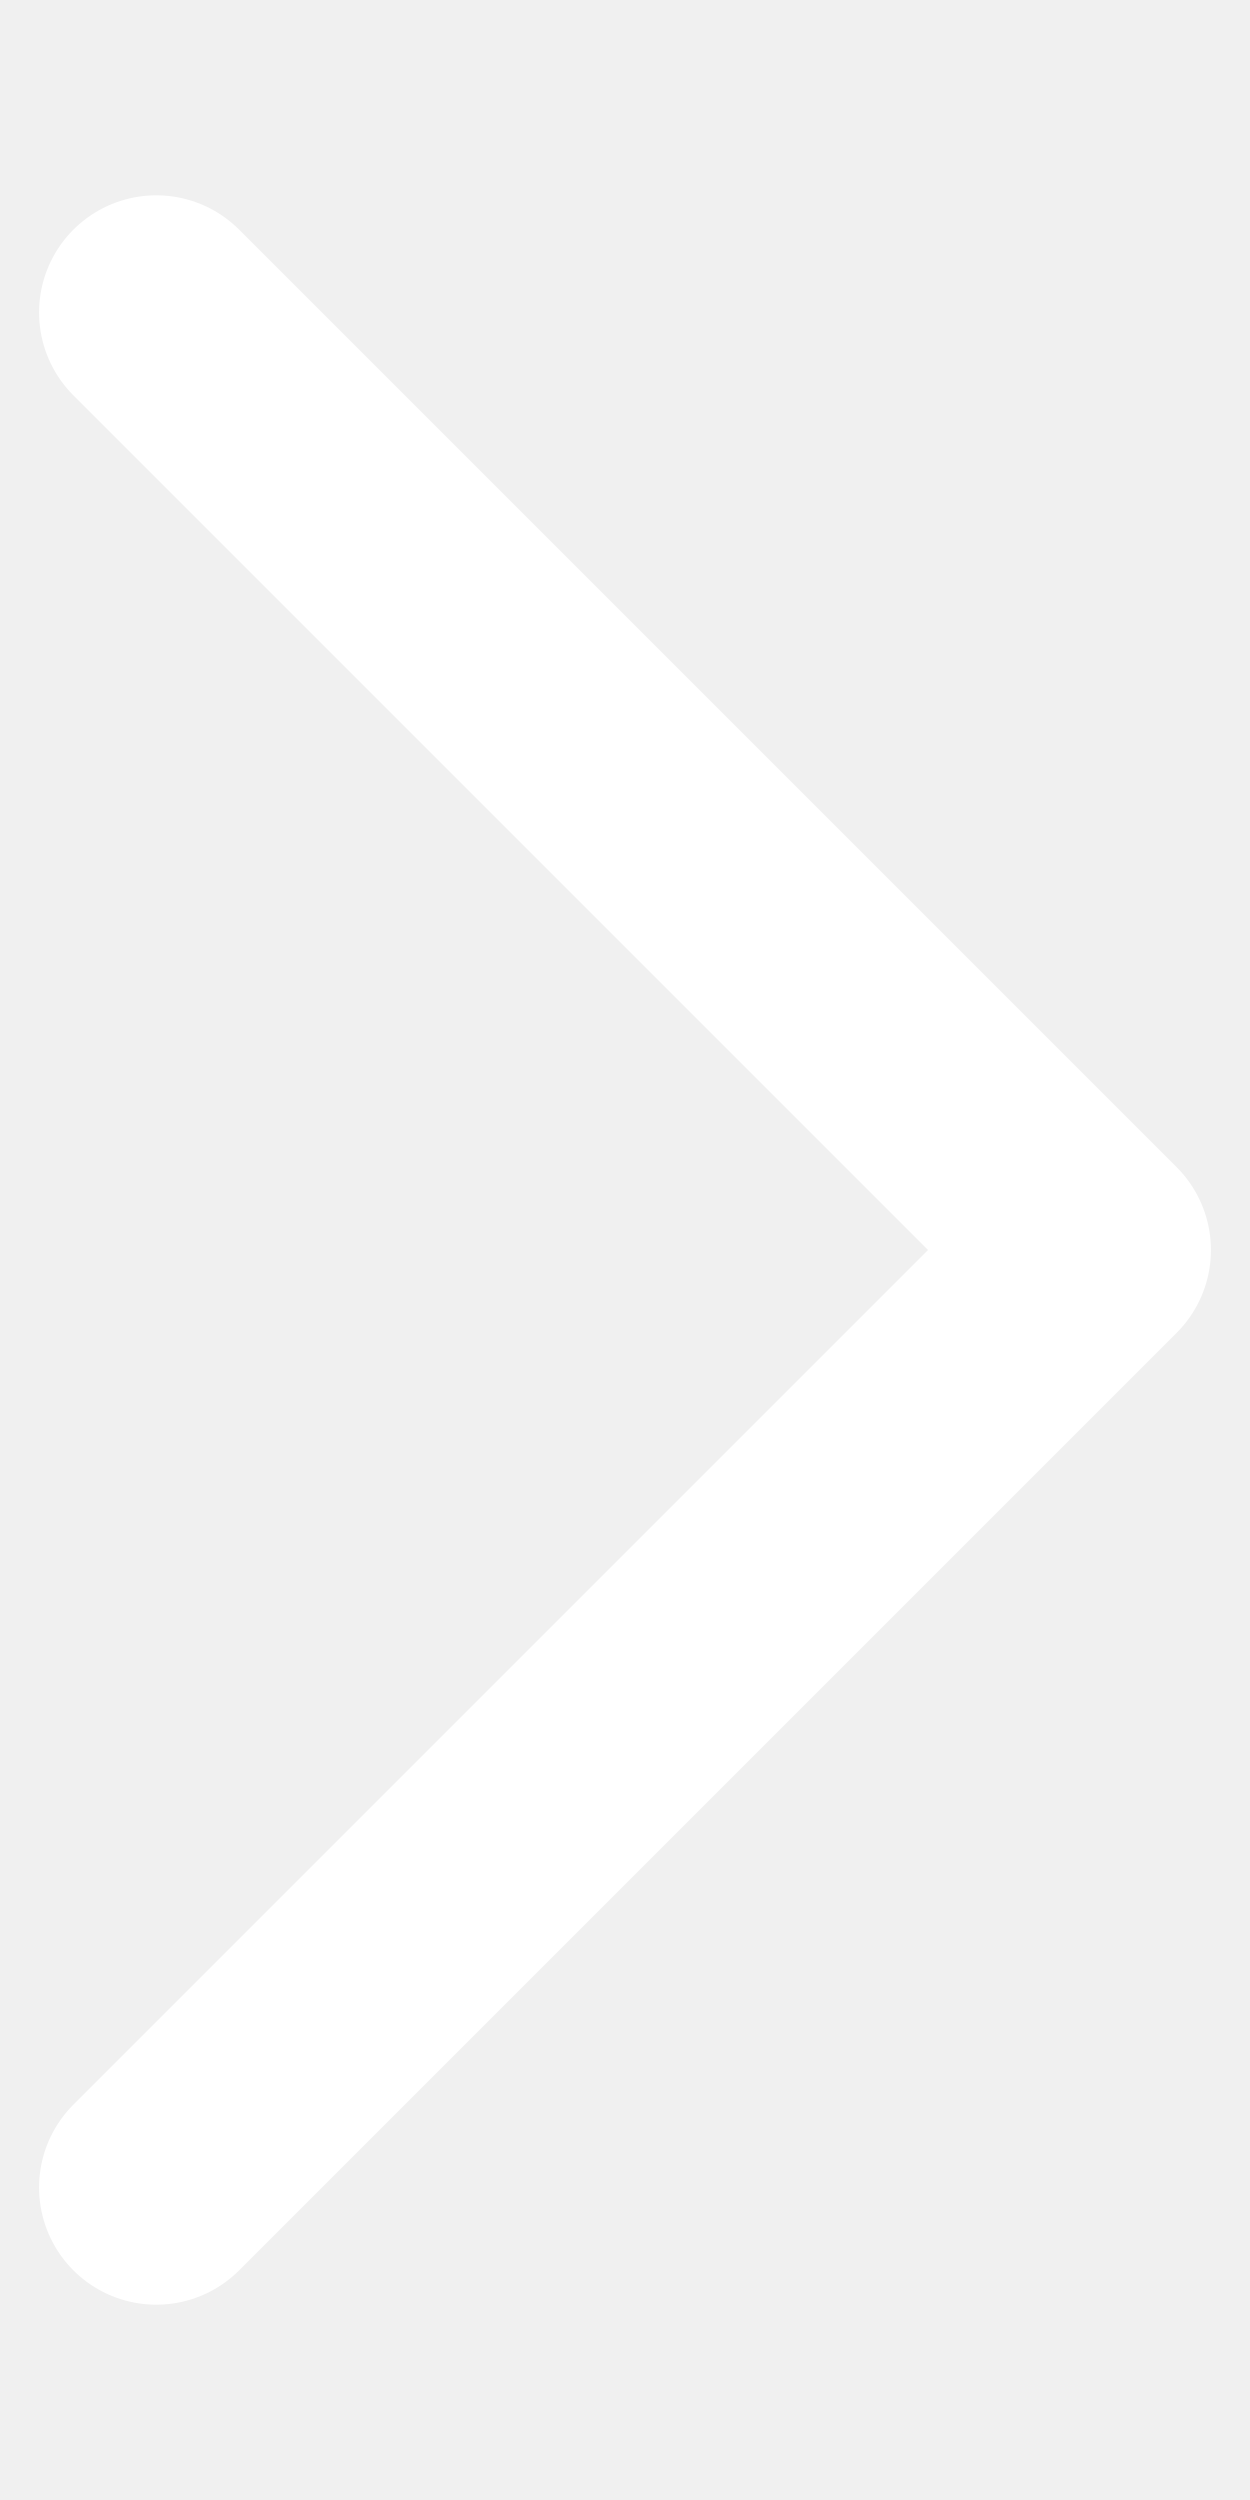
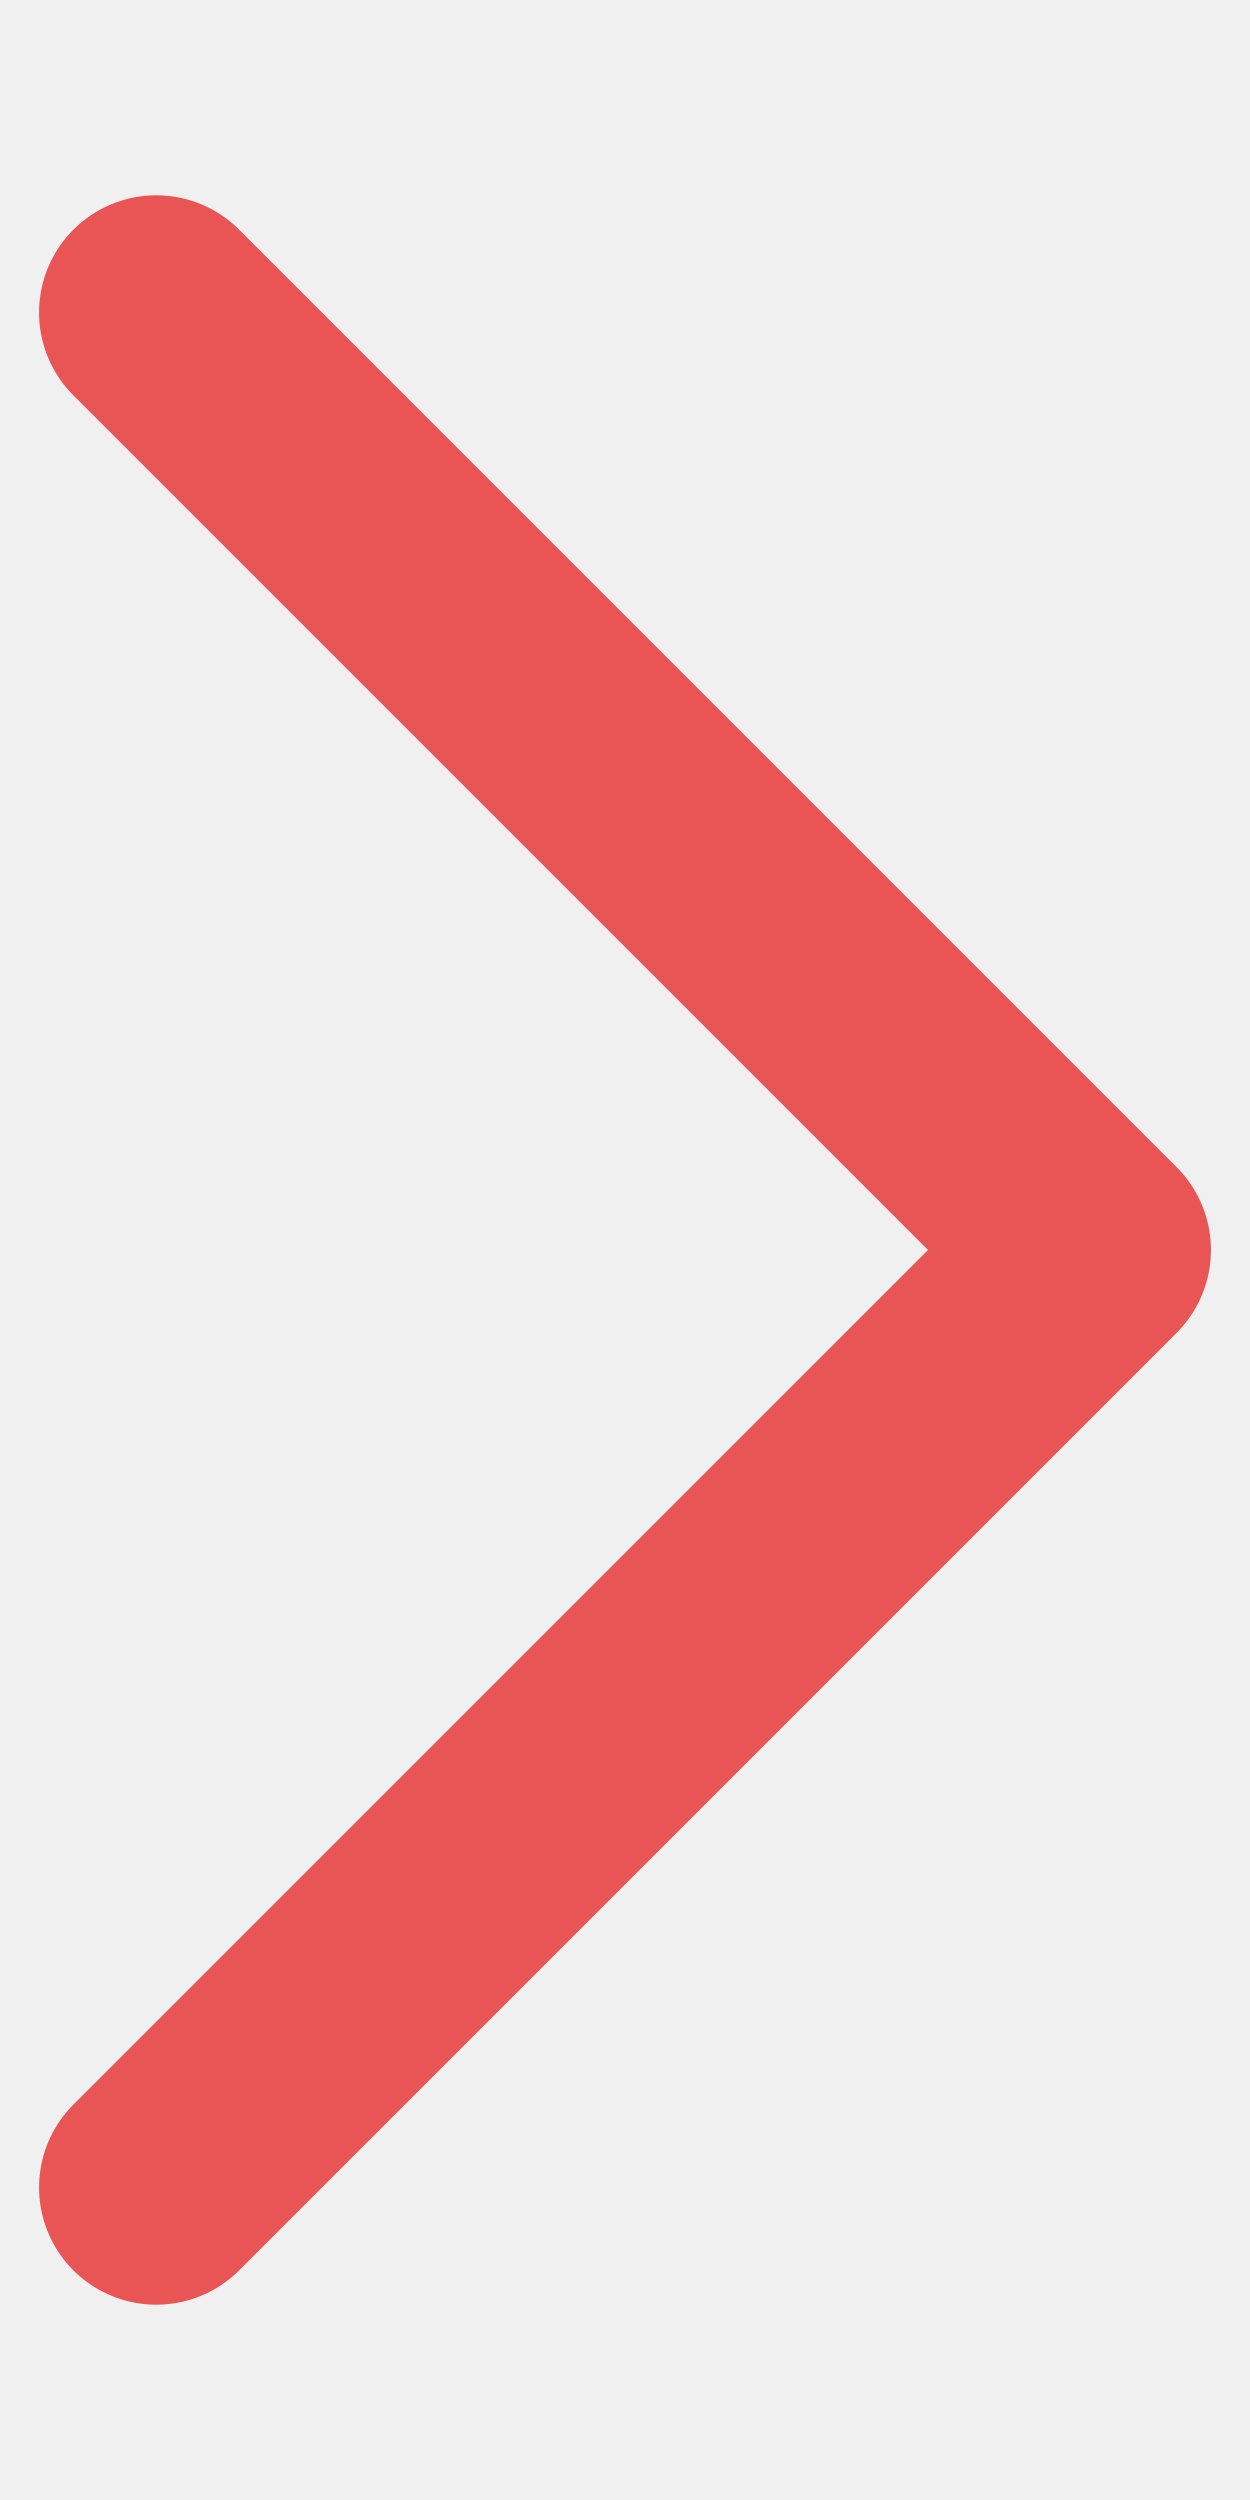
<svg xmlns="http://www.w3.org/2000/svg" width="6" height="12" viewBox="0 0 8 14" fill="none">
-   <path d="M1 1L7 7L1 13" stroke="white" stroke-width="1.5" stroke-linecap="round" stroke-linejoin="round" />
+   <path d="M1 1L7 7L1 13" stroke="#e95454" stroke-width="1.5" stroke-linecap="round" stroke-linejoin="round" />
</svg>
